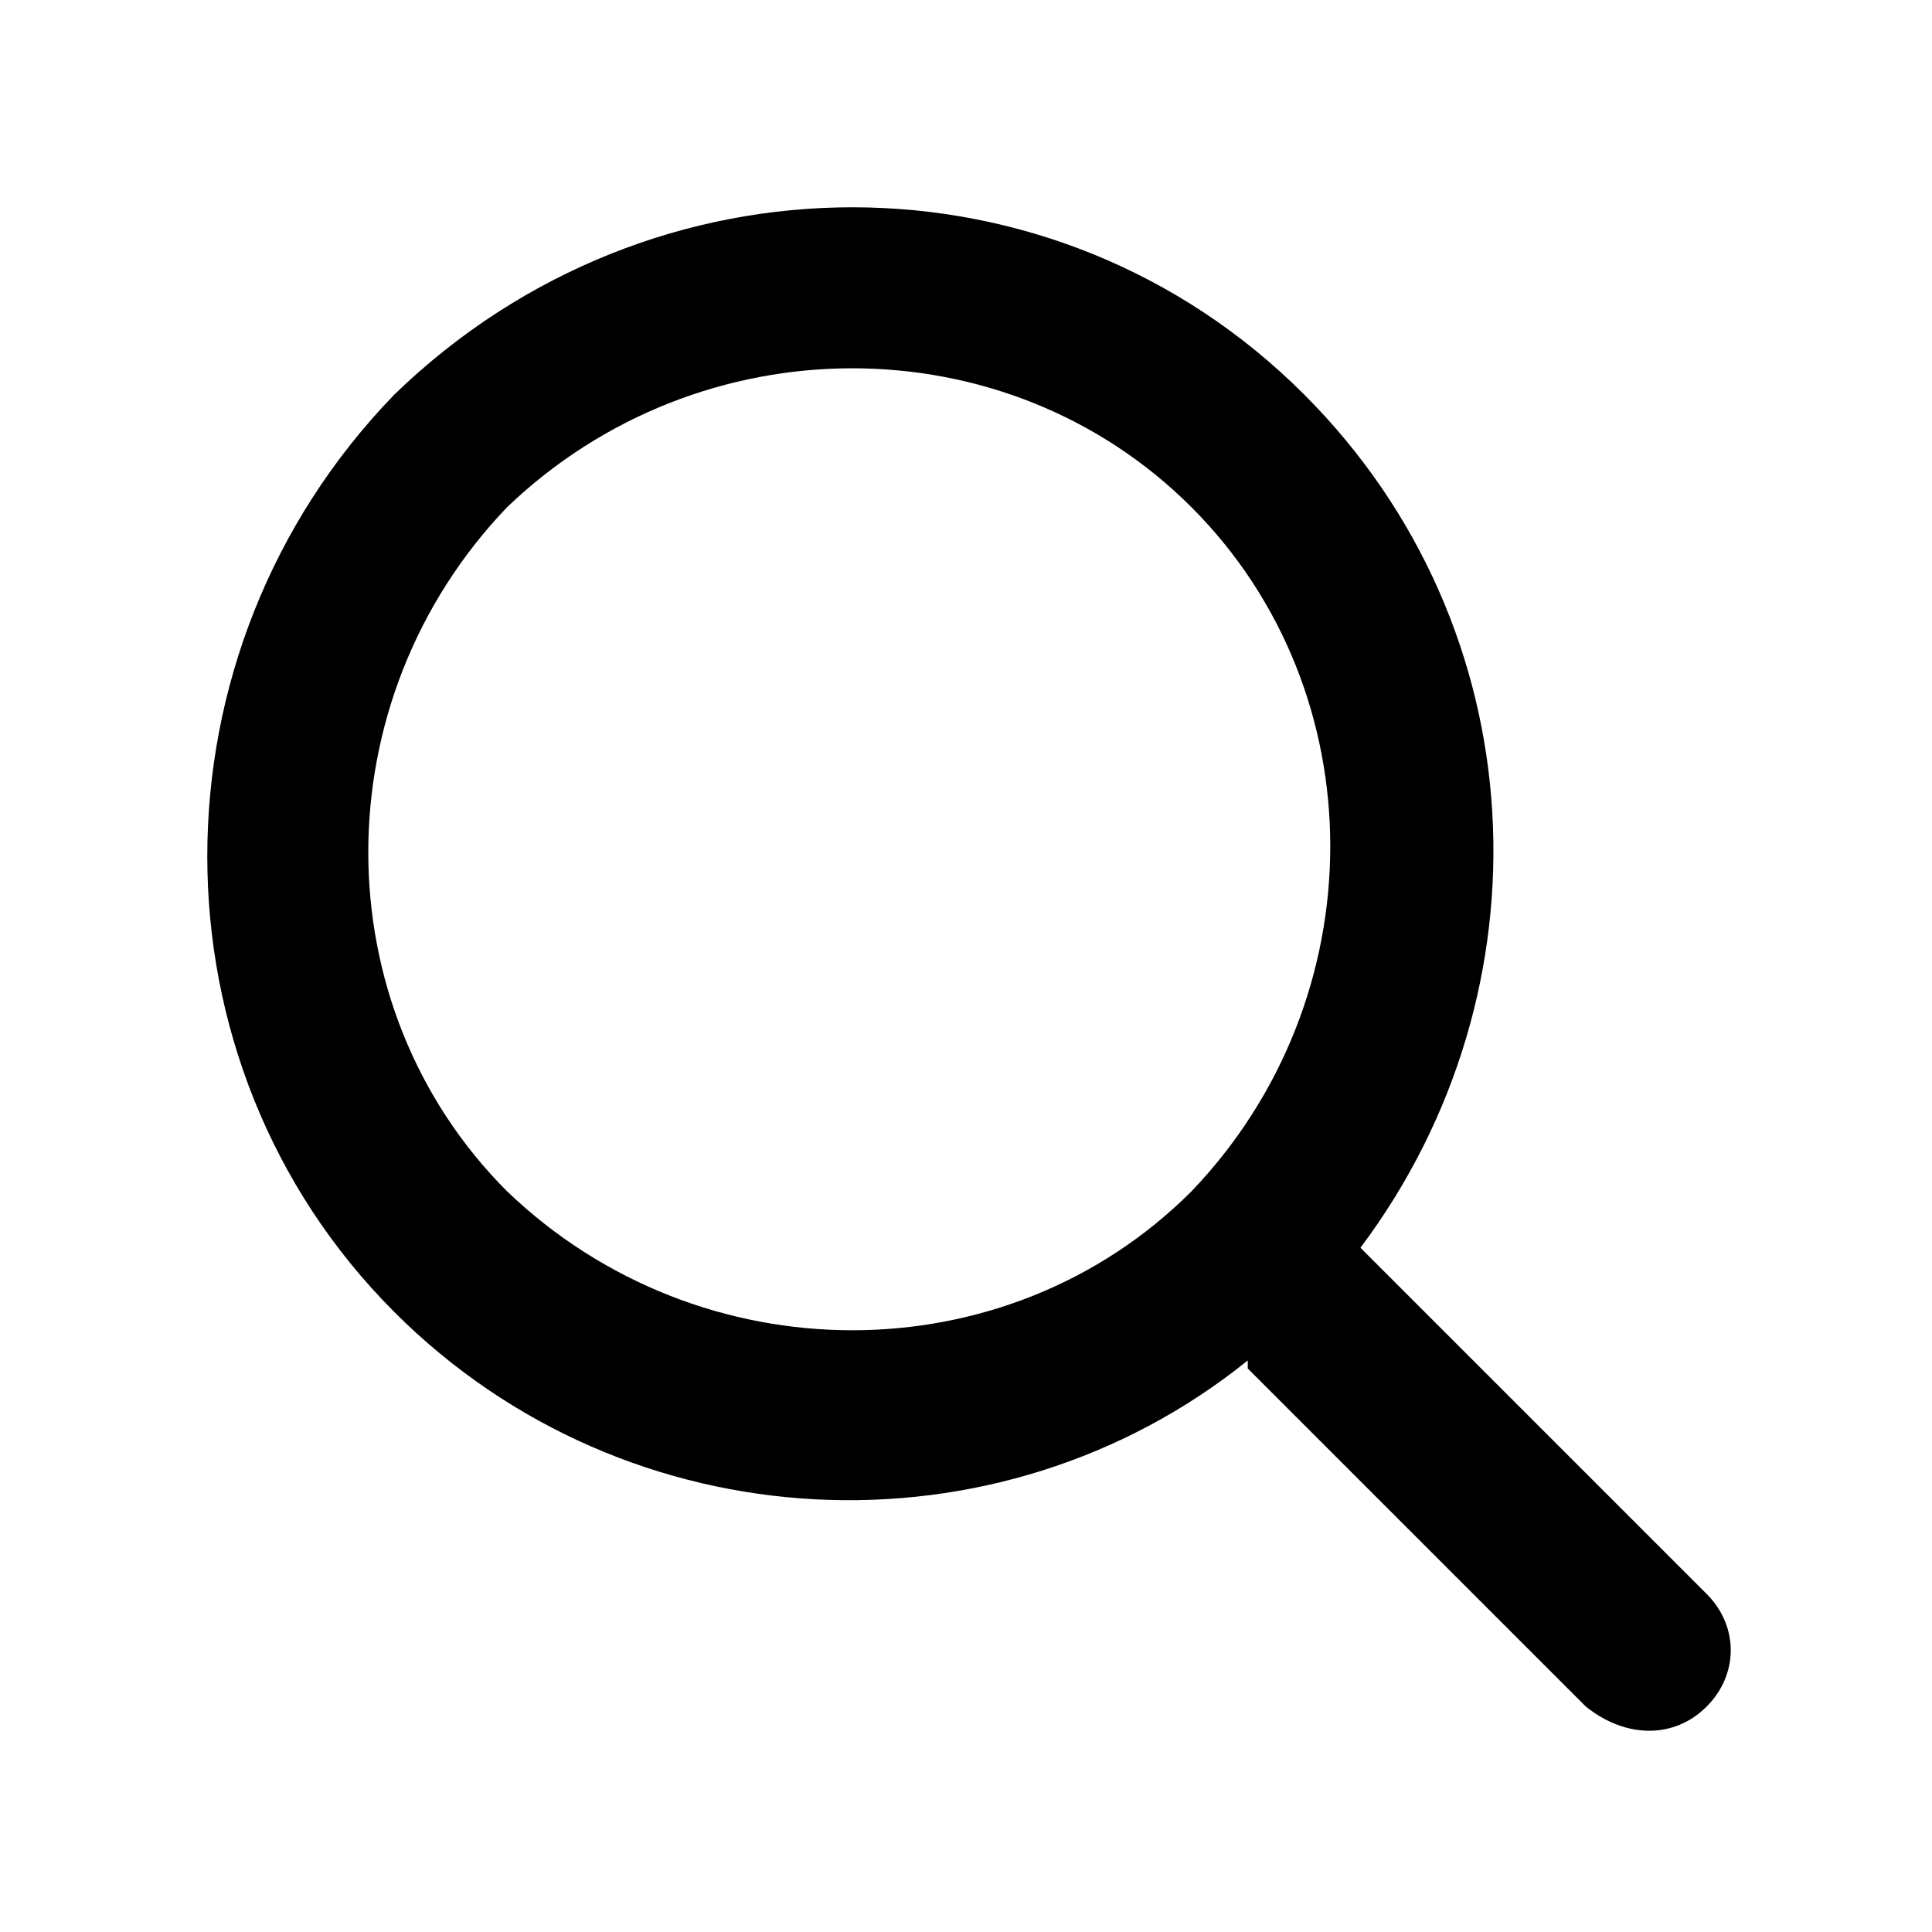
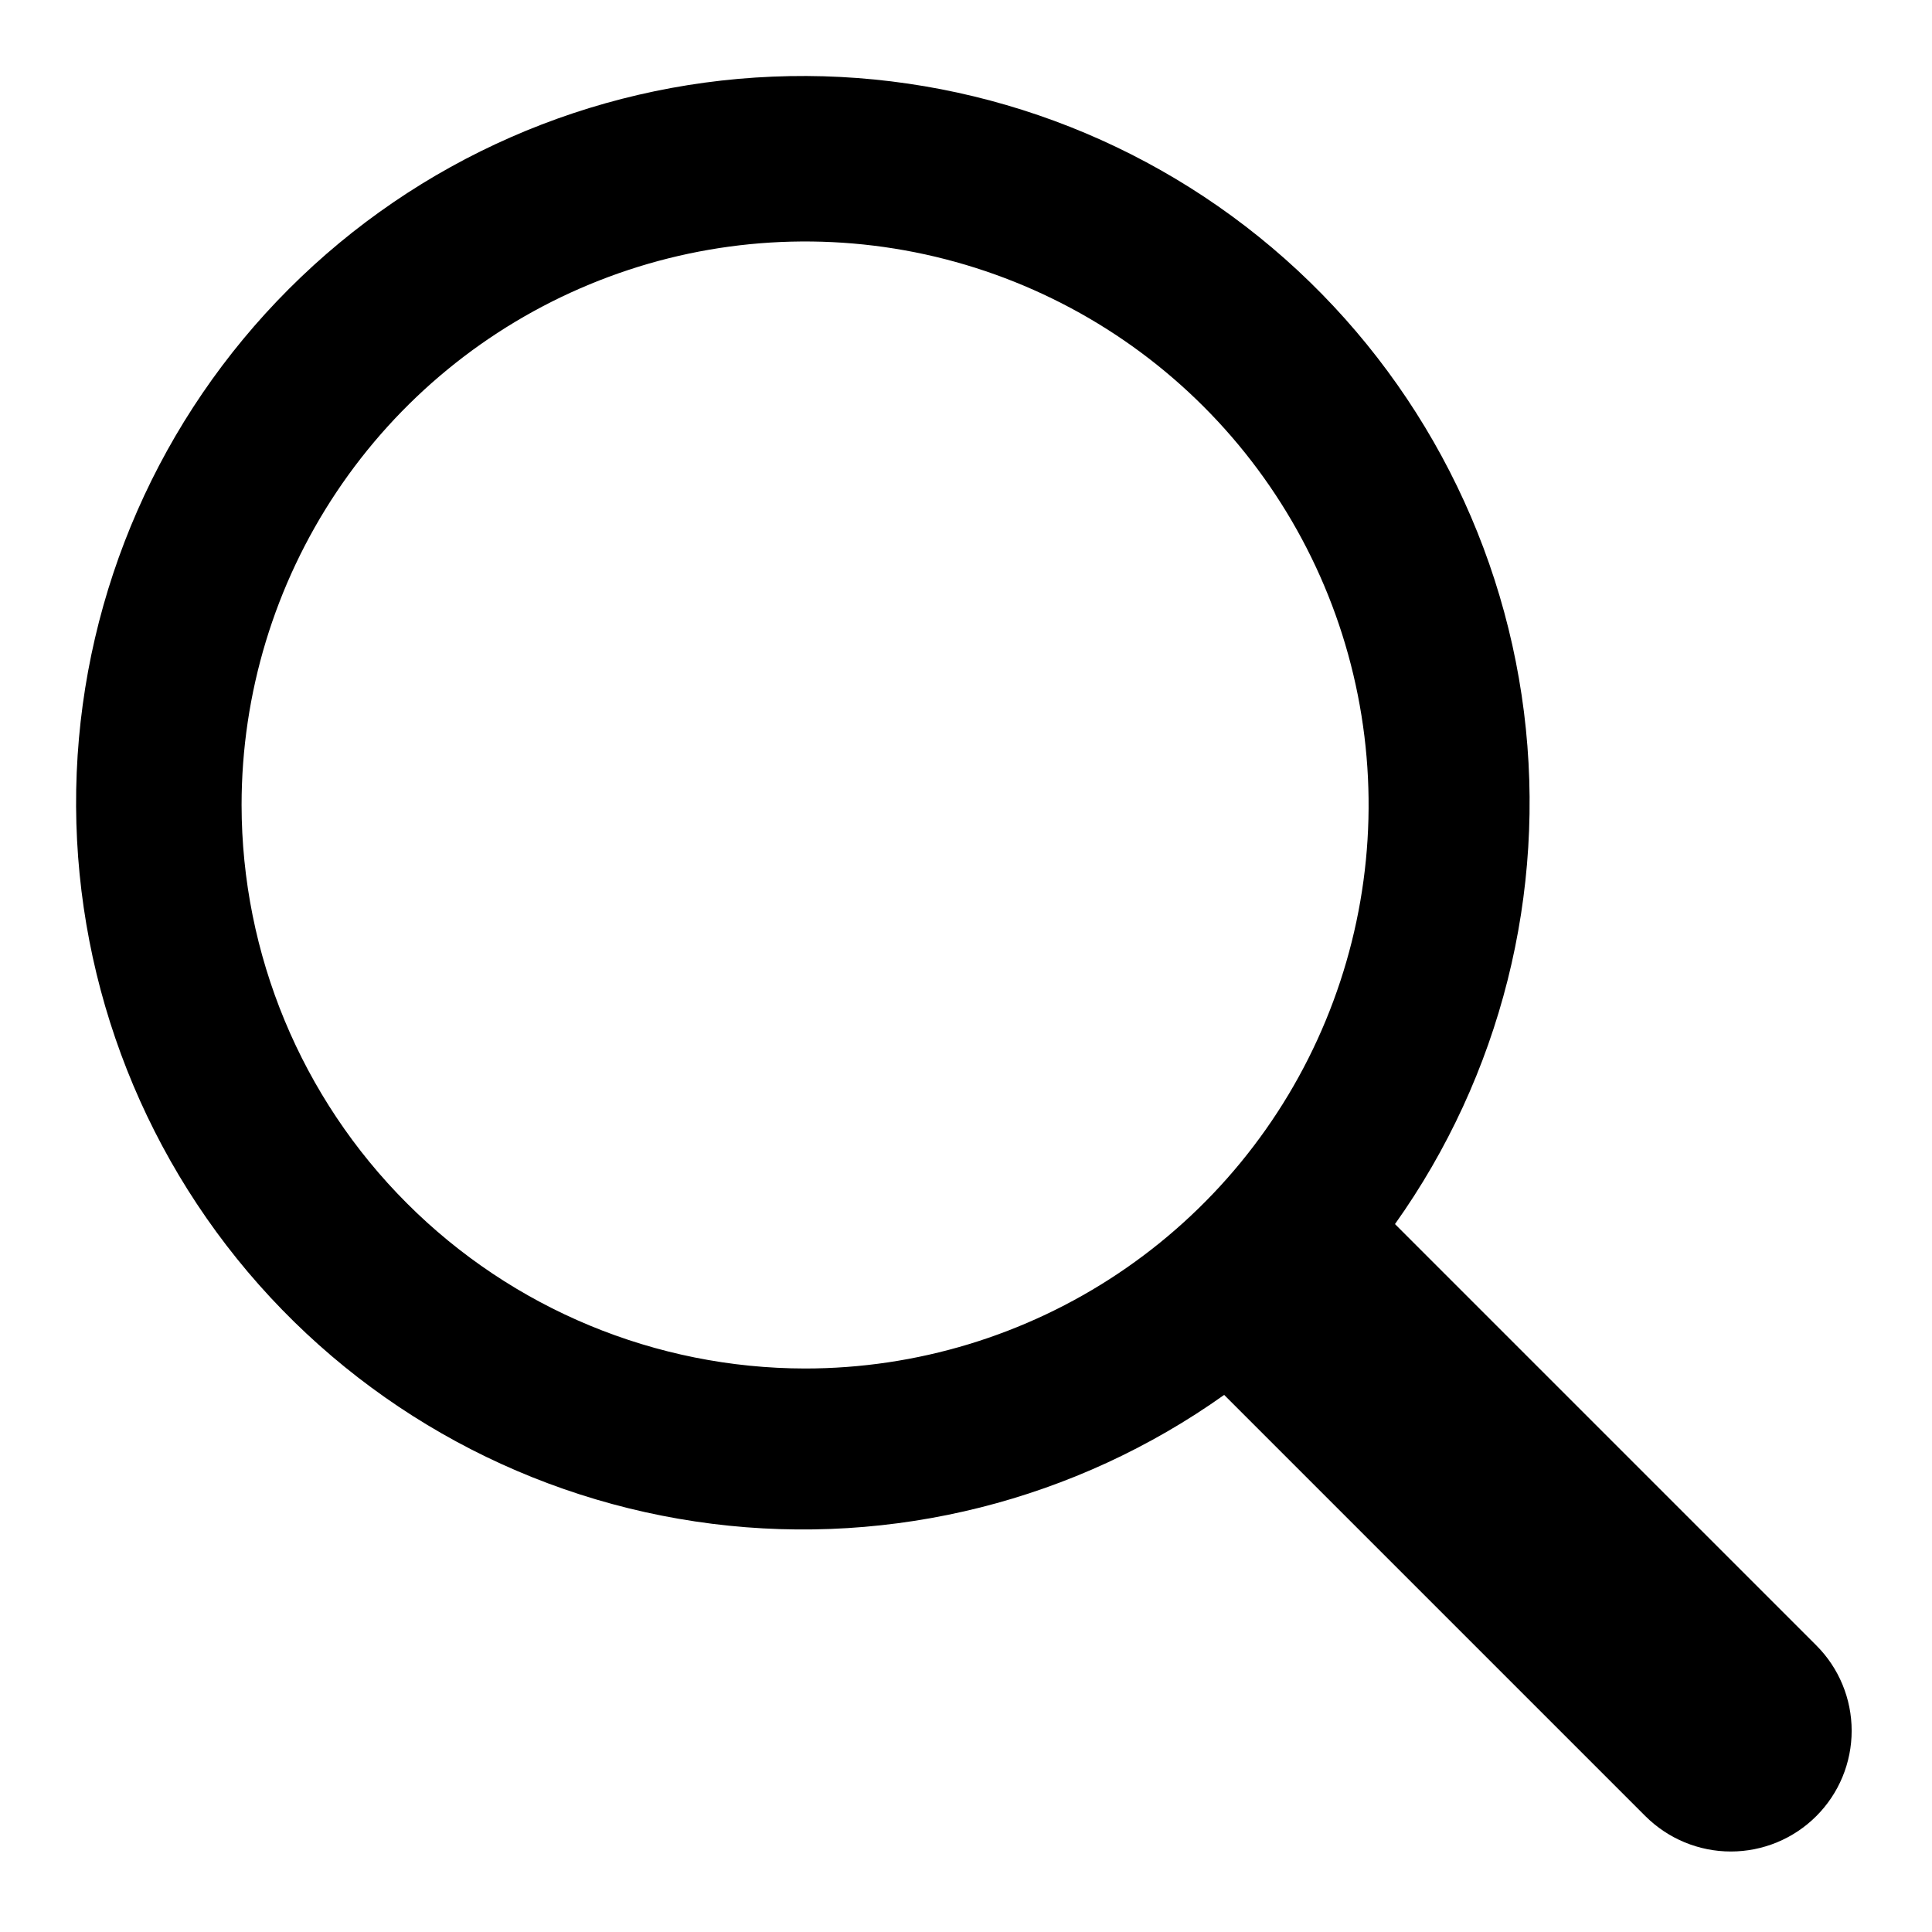
- <svg xmlns="http://www.w3.org/2000/svg" viewBox="0 0 24 24" width="24" height="24">
-   <path d="M16.9,15.5c2.4-3.2,2.2-7.7-0.7-10.6c-3.1-3.1-8.1-3.1-11.3,0c-3.1,3.2-3.1,8.3,0,11.4     c2.9,2.9,7.5,3.1,10.6,0.6c0,0.1,0,0.1,0,0.1l4.2,4.2c0.5,0.4,1.1,0.4,1.5,0c0.4-0.4,0.4-1,0-1.4L16.9,15.5     C16.9,15.5,16.9,15.5,16.9,15.5L16.9,15.5z M14.8,6.3c2.3,2.3,2.3,6.1,0,8.5c-2.3,2.3-6.1,2.3-8.5,0C4,12.5,4,8.7,6.3,6.3     C8.7,4,12.5,4,14.8,6.3z" />
+ <svg xmlns="http://www.w3.org/2000/svg" viewBox="0 0 24 24" fill="none">
+   <path d="M22.562 20.439L17.329 15.206C18.642 13.361 19.213 11.091 18.931 8.844C18.648 6.598 17.531 4.54 15.803 3.078C14.074 1.616 11.859 0.857 9.597 0.952C7.334 1.046 5.19 1.987 3.59 3.588C1.989 5.189 1.048 7.333 0.953 9.595C0.859 11.857 1.618 14.072 3.079 15.801C4.541 17.53 6.599 18.646 8.846 18.929C11.092 19.212 13.363 18.64 15.207 17.328L20.44 22.561C20.722 22.842 21.103 23 21.501 23C21.899 23 22.281 22.842 22.562 22.561C22.844 22.28 23.002 21.898 23.002 21.5C23.002 21.102 22.844 20.72 22.562 20.439ZM3.001 10C3.001 8.615 3.412 7.262 4.181 6.111C4.95 4.96 6.043 4.063 7.323 3.533C8.602 3.003 10.009 2.864 11.367 3.134C12.725 3.405 13.972 4.071 14.951 5.05C15.93 6.029 16.597 7.276 16.867 8.634C17.137 9.992 16.998 11.4 16.468 12.679C15.939 13.958 15.041 15.051 13.89 15.82C12.739 16.589 11.386 17 10.001 17C8.145 16.998 6.366 16.26 5.054 14.947C3.742 13.635 3.003 11.856 3.001 10Z" fill="currentColor" />
</svg>
